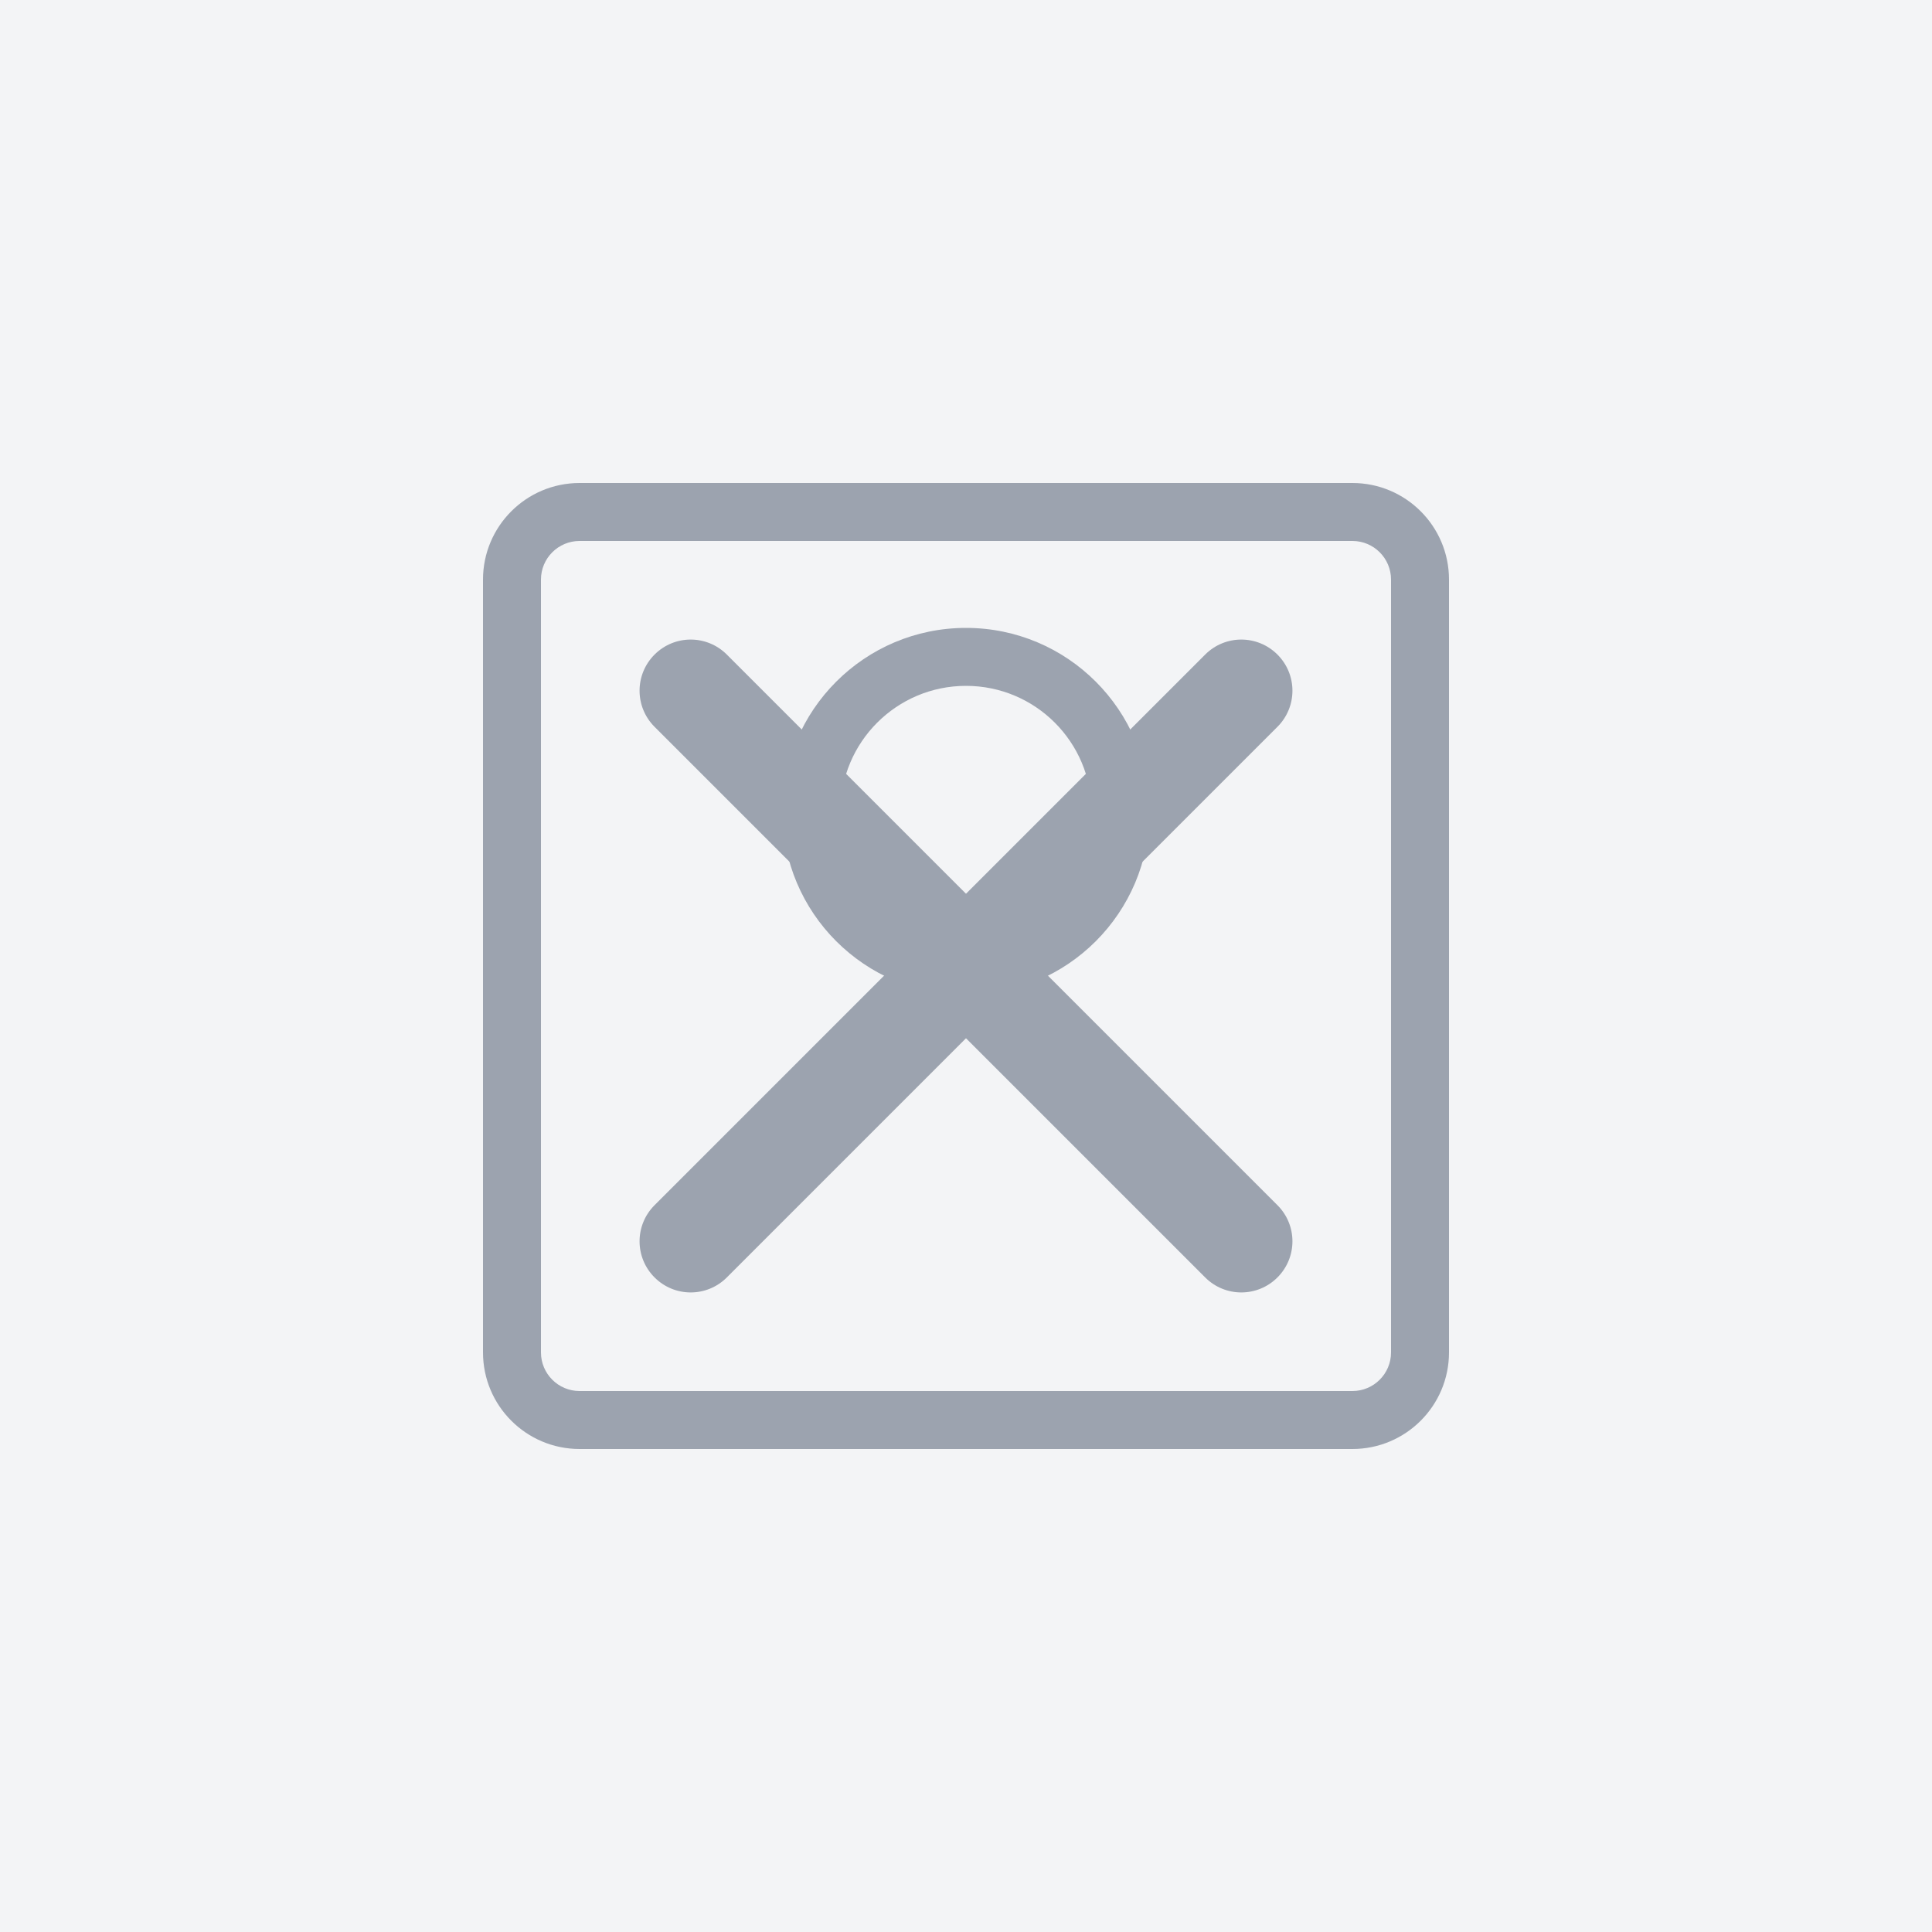
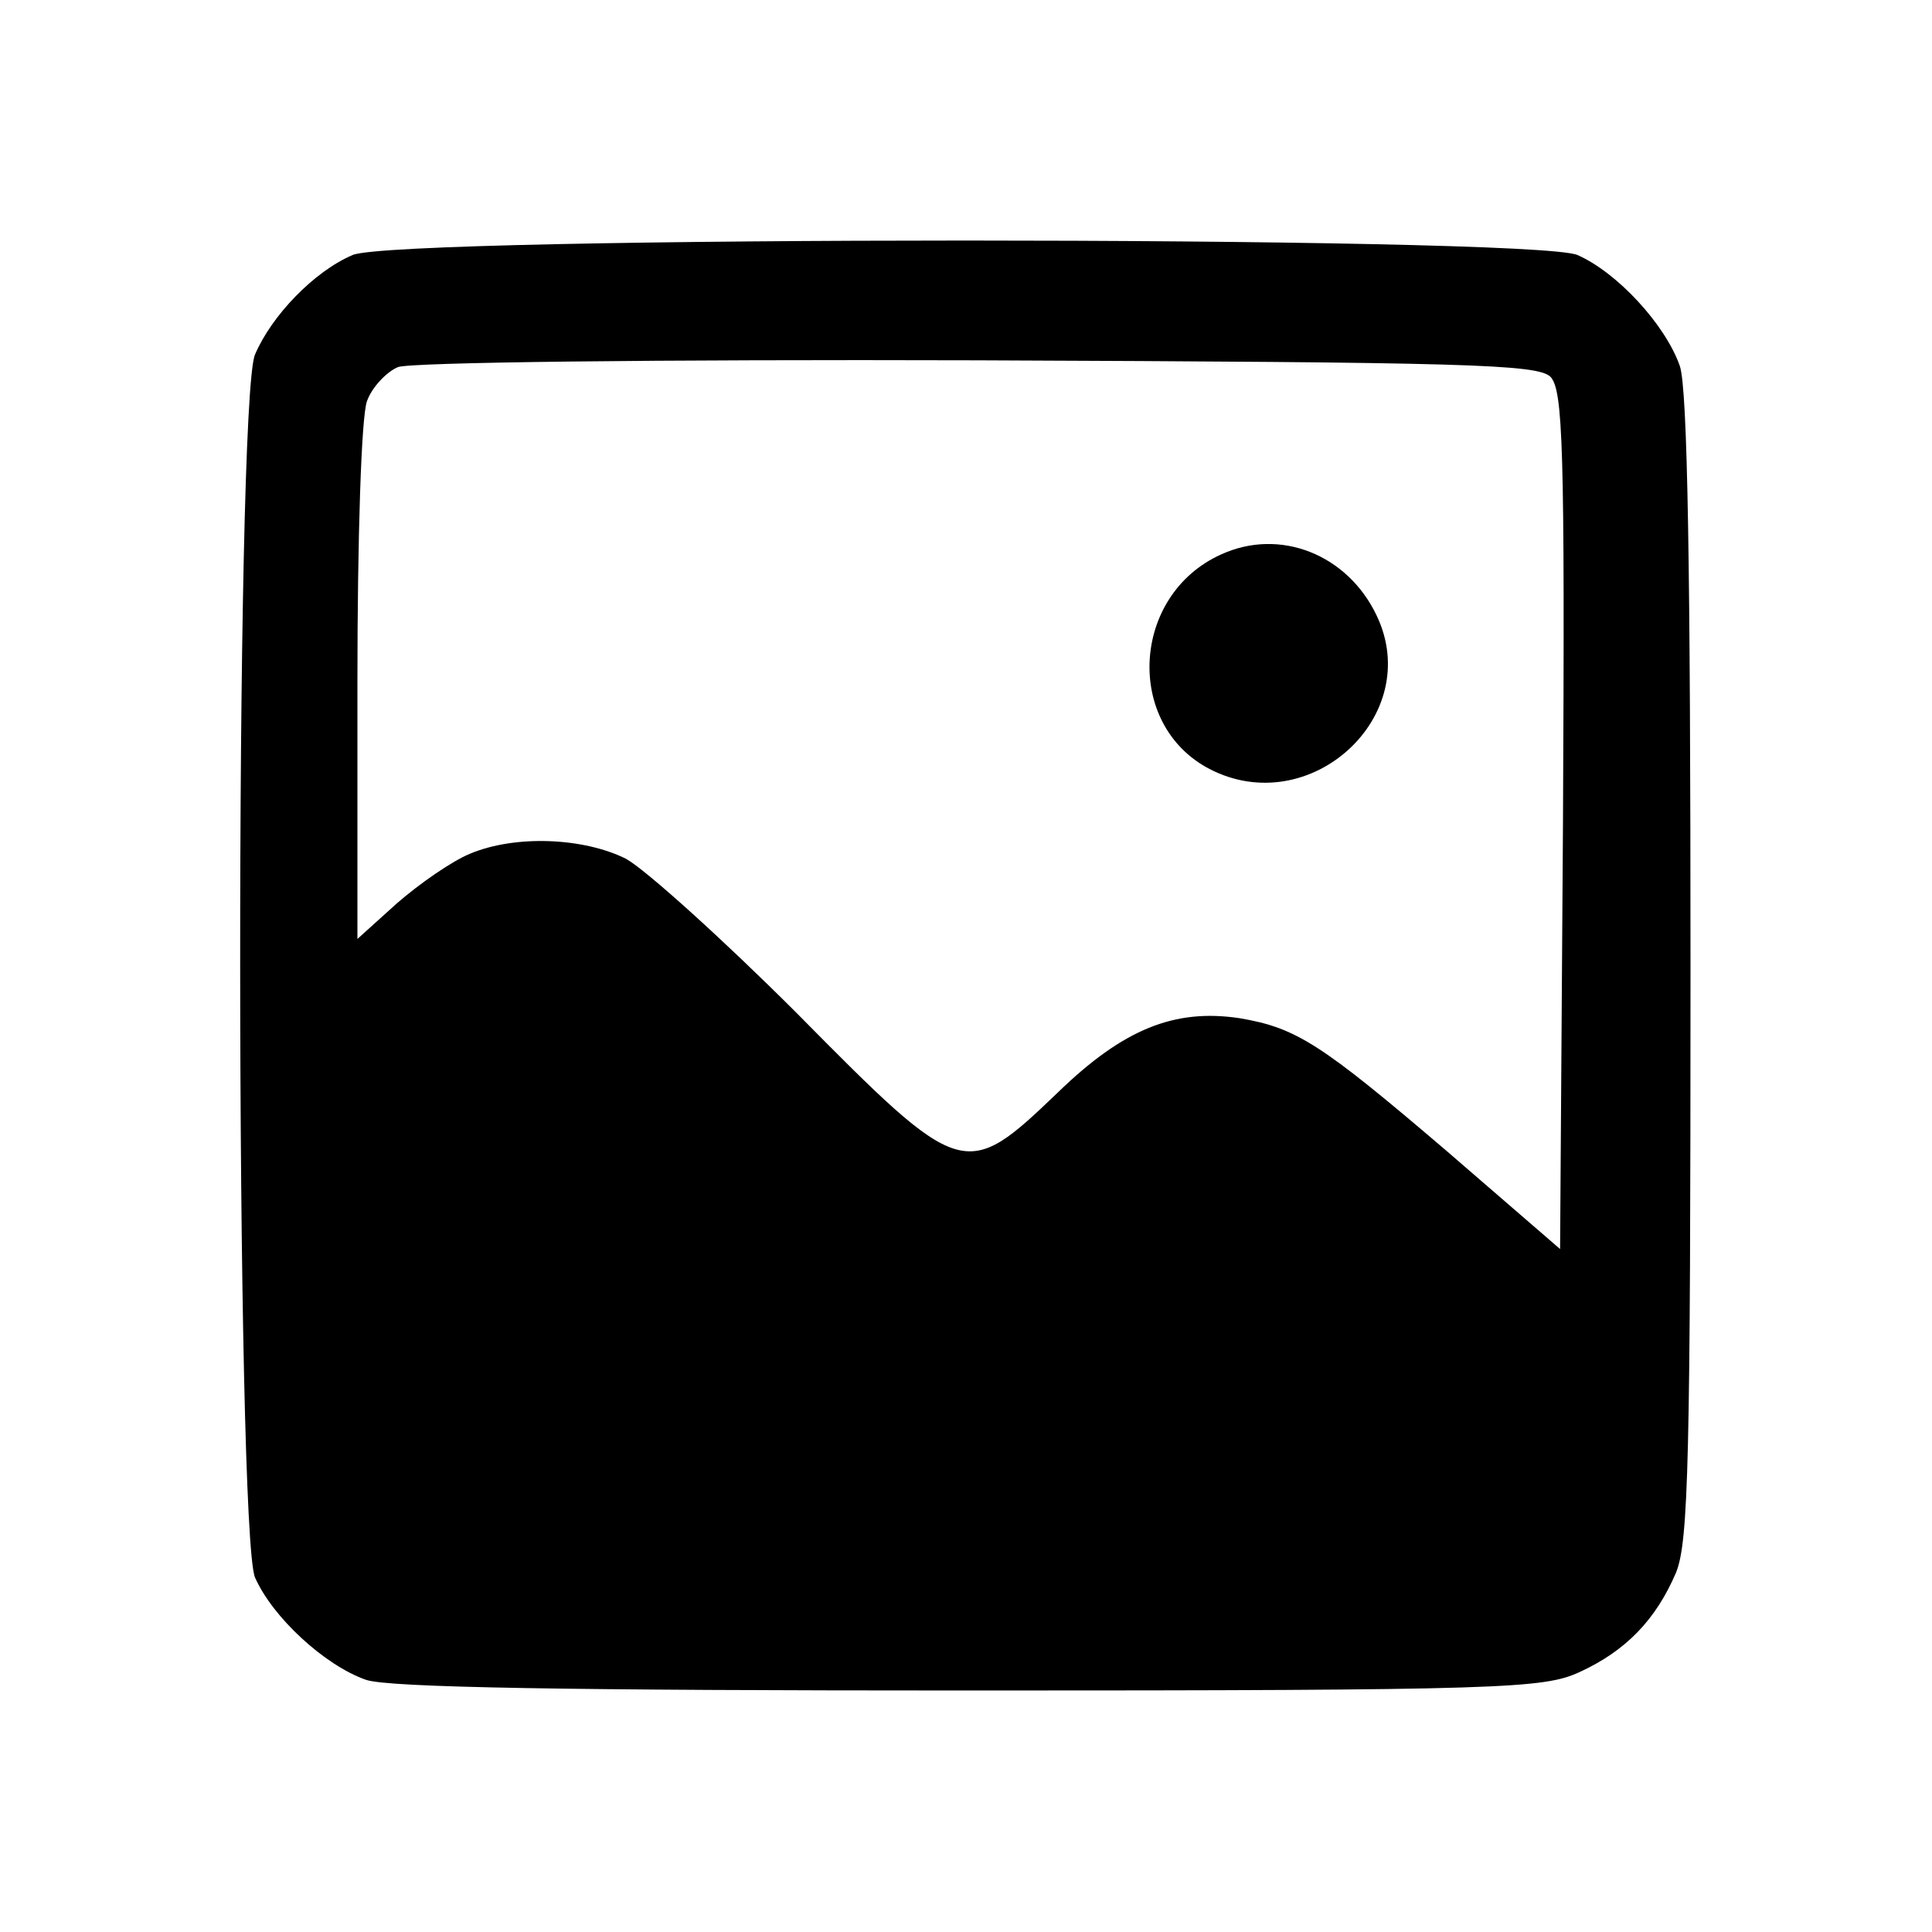
- <svg xmlns="http://www.w3.org/2000/svg" width="200" height="200" viewBox="0 0 200 200" fill="none">
-   <rect width="200" height="200" fill="#F3F4F6" />
-   <path d="M100 65C89.507 65 81 73.507 81 84C81 94.493 89.507 103 100 103C110.493 103 119 94.493 119 84C119 73.507 110.493 65 100 65ZM100 97C92.82 97 87 91.18 87 84C87 76.82 92.82 71 100 71C107.18 71 113 76.82 113 84C113 91.18 107.18 97 100 97Z" fill="#9CA3AF" />
-   <path d="M132.24 132.24C130.17 134.31 126.83 134.31 124.76 132.24L100 107.48L75.24 132.24C73.17 134.31 69.83 134.31 67.76 132.24C65.69 130.17 65.69 126.83 67.76 124.76L92.52 100L67.76 75.24C65.69 73.17 65.69 69.83 67.76 67.76C69.83 65.69 73.17 65.69 75.24 67.76L100 92.52L124.76 67.76C126.83 65.69 130.17 65.69 132.24 67.76C134.31 69.83 134.31 73.17 132.24 75.24L107.48 100L132.24 124.76C134.31 126.83 134.31 130.17 132.24 132.24Z" fill="#9CA3AF" />
-   <path d="M60 50H140C145.523 50 150 54.477 150 60V140C150 145.523 145.523 150 140 150H60C54.477 150 50 145.523 50 140V60C50 54.477 54.477 50 60 50ZM60 56C57.791 56 56 57.791 56 60V140C56 142.209 57.791 144 60 144H140C142.209 144 144 142.209 144 140V60C144 57.791 142.209 56 140 56H60Z" fill="#9CA3AF" />
+ <svg xmlns="http://www.w3.org/2000/svg" version="1.0" width="200pt" height="200pt" viewBox="0 0 200 200" preserveAspectRatio="xMidYMid meet">
+   <g transform="translate(0,200) scale(0.1,-0.1)" fill="#000000" stroke="none">
+     <path d="M365 1736 c-40 -17 -84 -63 -101 -103 -21 -48 -20 -1219 0 -1266 18 -41 72 -91 115 -106 24 -8 210 -11 625 -11 553 0 594 2 631 19 48 22 79 54 100 103 13 32 15 117 15 626 0 413 -3 599 -11 623 -15 43 -65 97 -106 115 -46 20 -1223 20 -1268 0z m1240 -126 c13 -14 15 -70 13 -460 l-3 -443 -118 102 c-130 111 -155 127 -214 137 -67 10 -120 -11 -188 -77 -96 -92 -99 -91 -270 82 -77 77 -157 149 -177 160 -44 22 -115 25 -162 5 -19 -8 -52 -31 -75 -51 l-41 -37 0 265 c0 150 4 277 10 292 5 14 20 30 32 35 13 5 266 8 600 7 506 -2 579 -4 593 -17z" />
+     <path d="M1264 1426 c-93 -42 -100 -176 -12 -222 104 -54 223 55 173 159 -30 63 -100 91 -161 63z" />
+   </g>
</svg>
